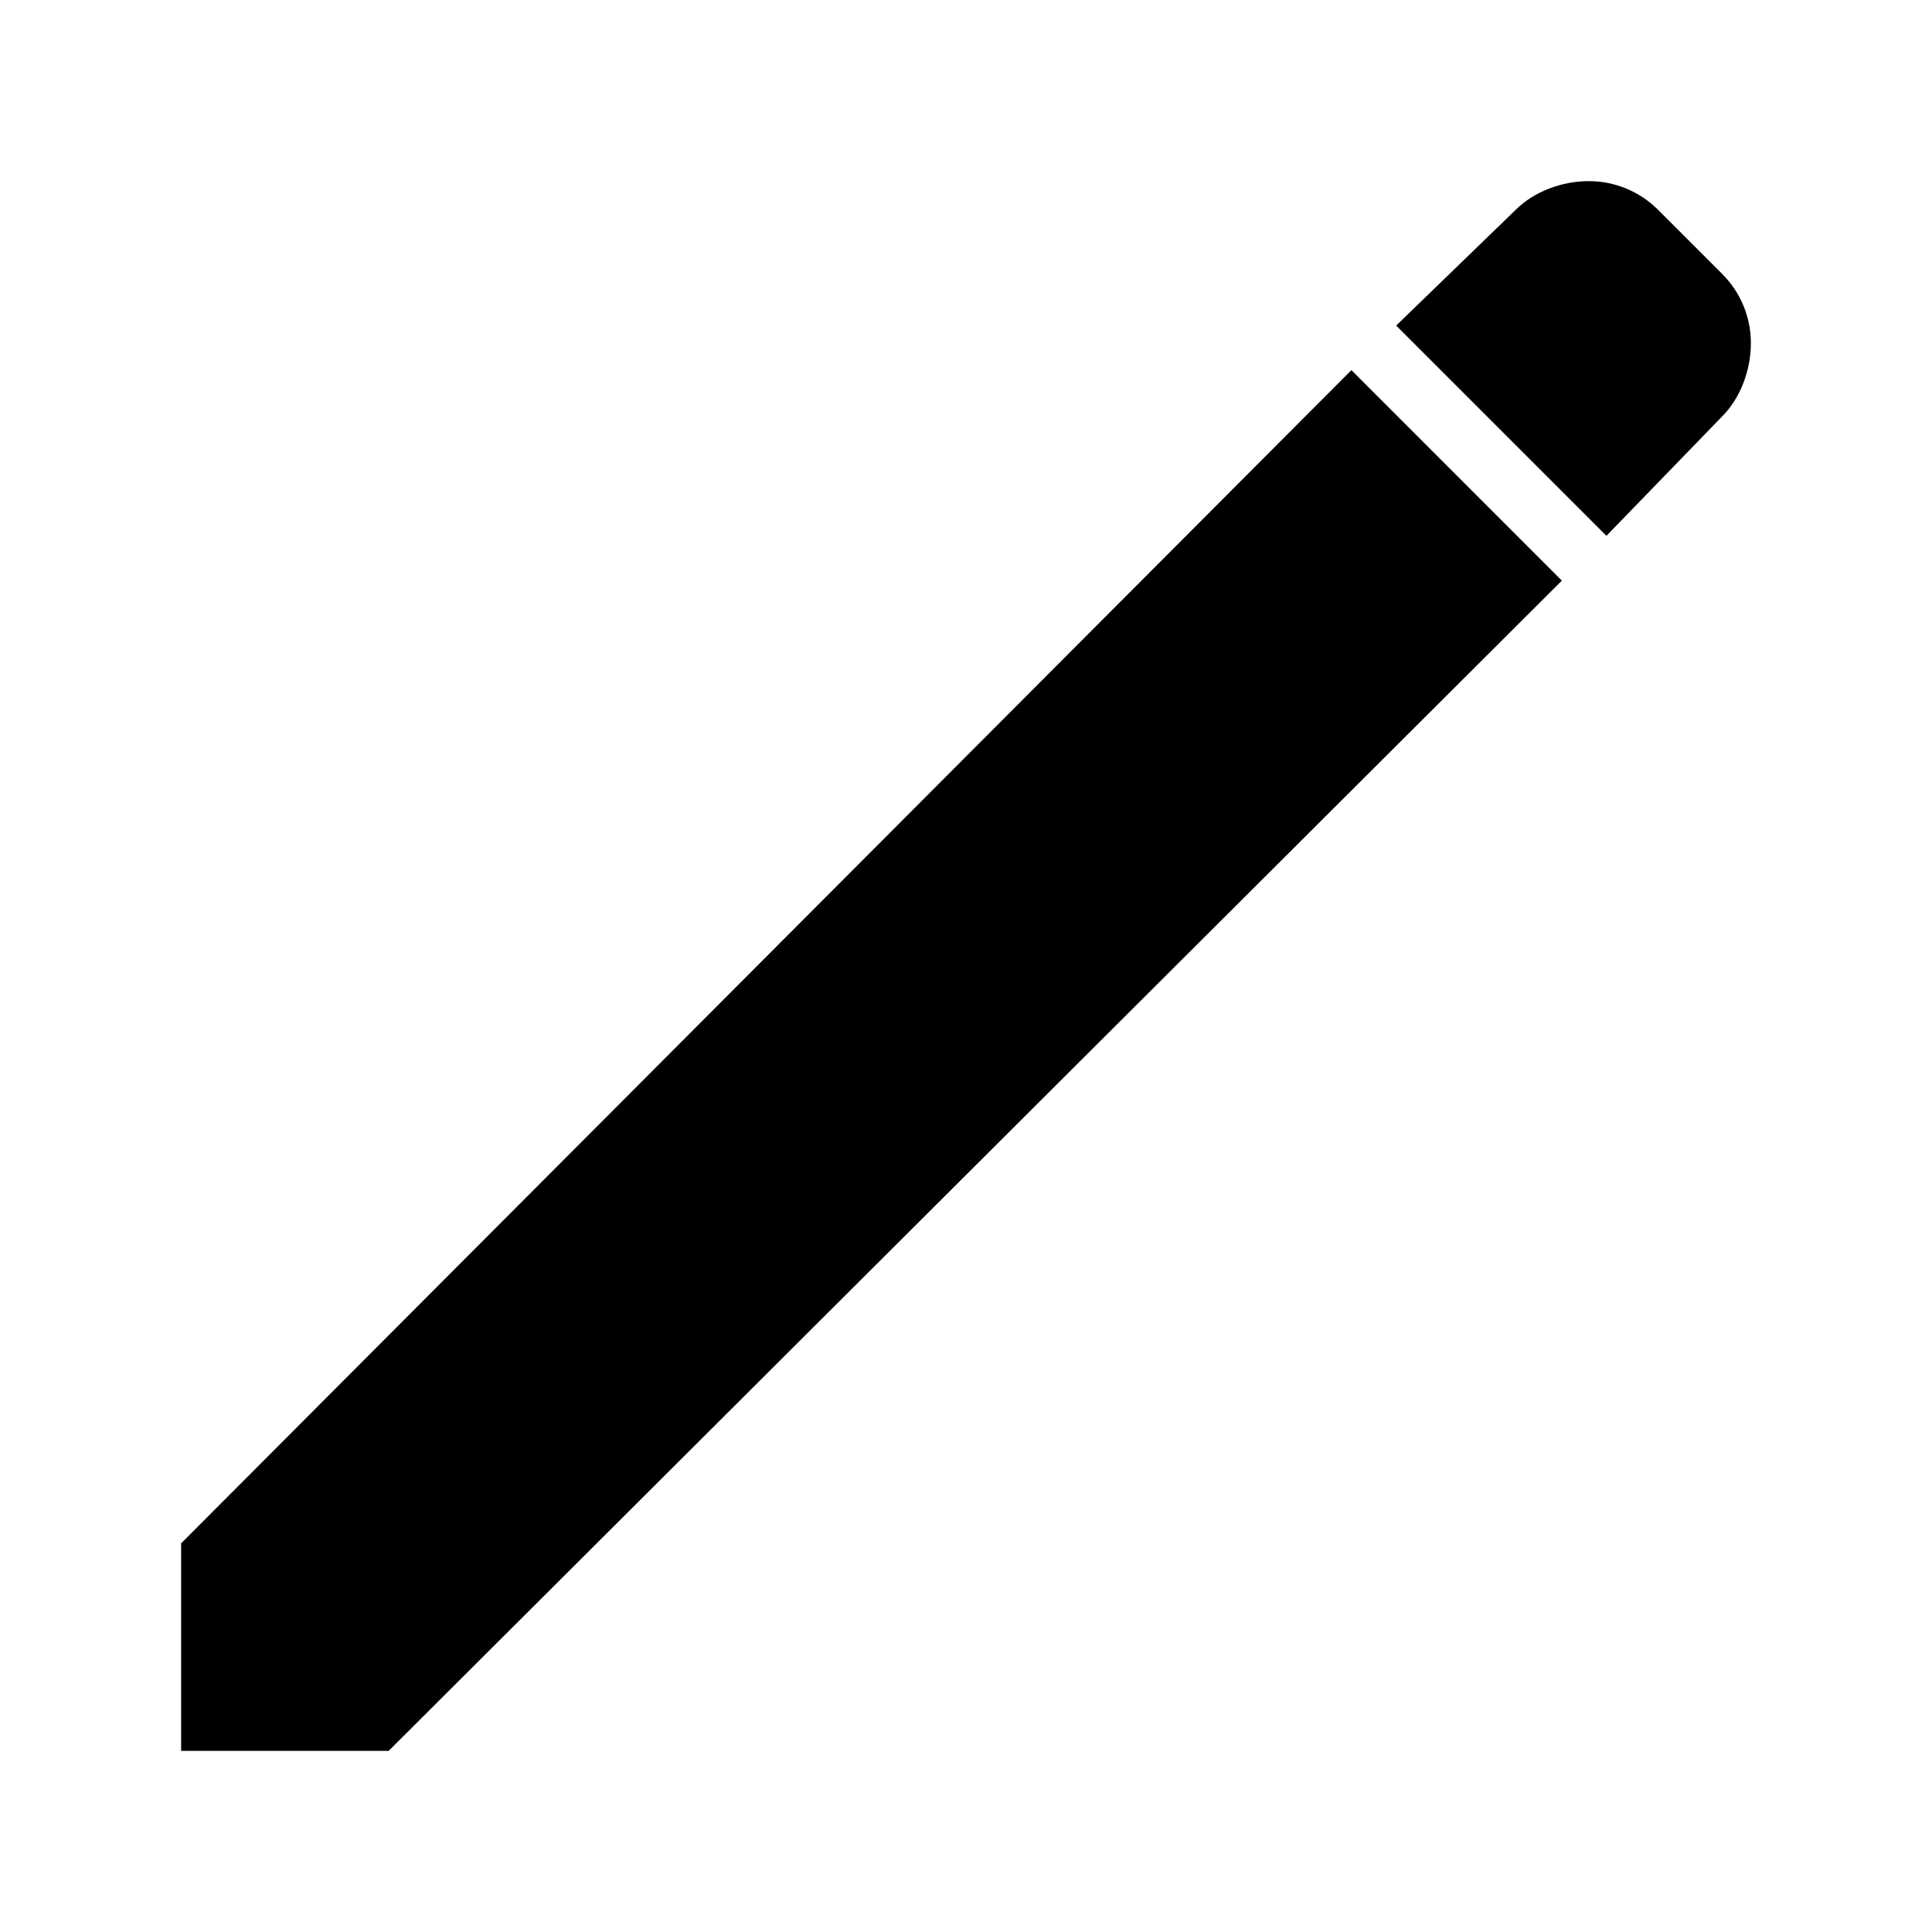
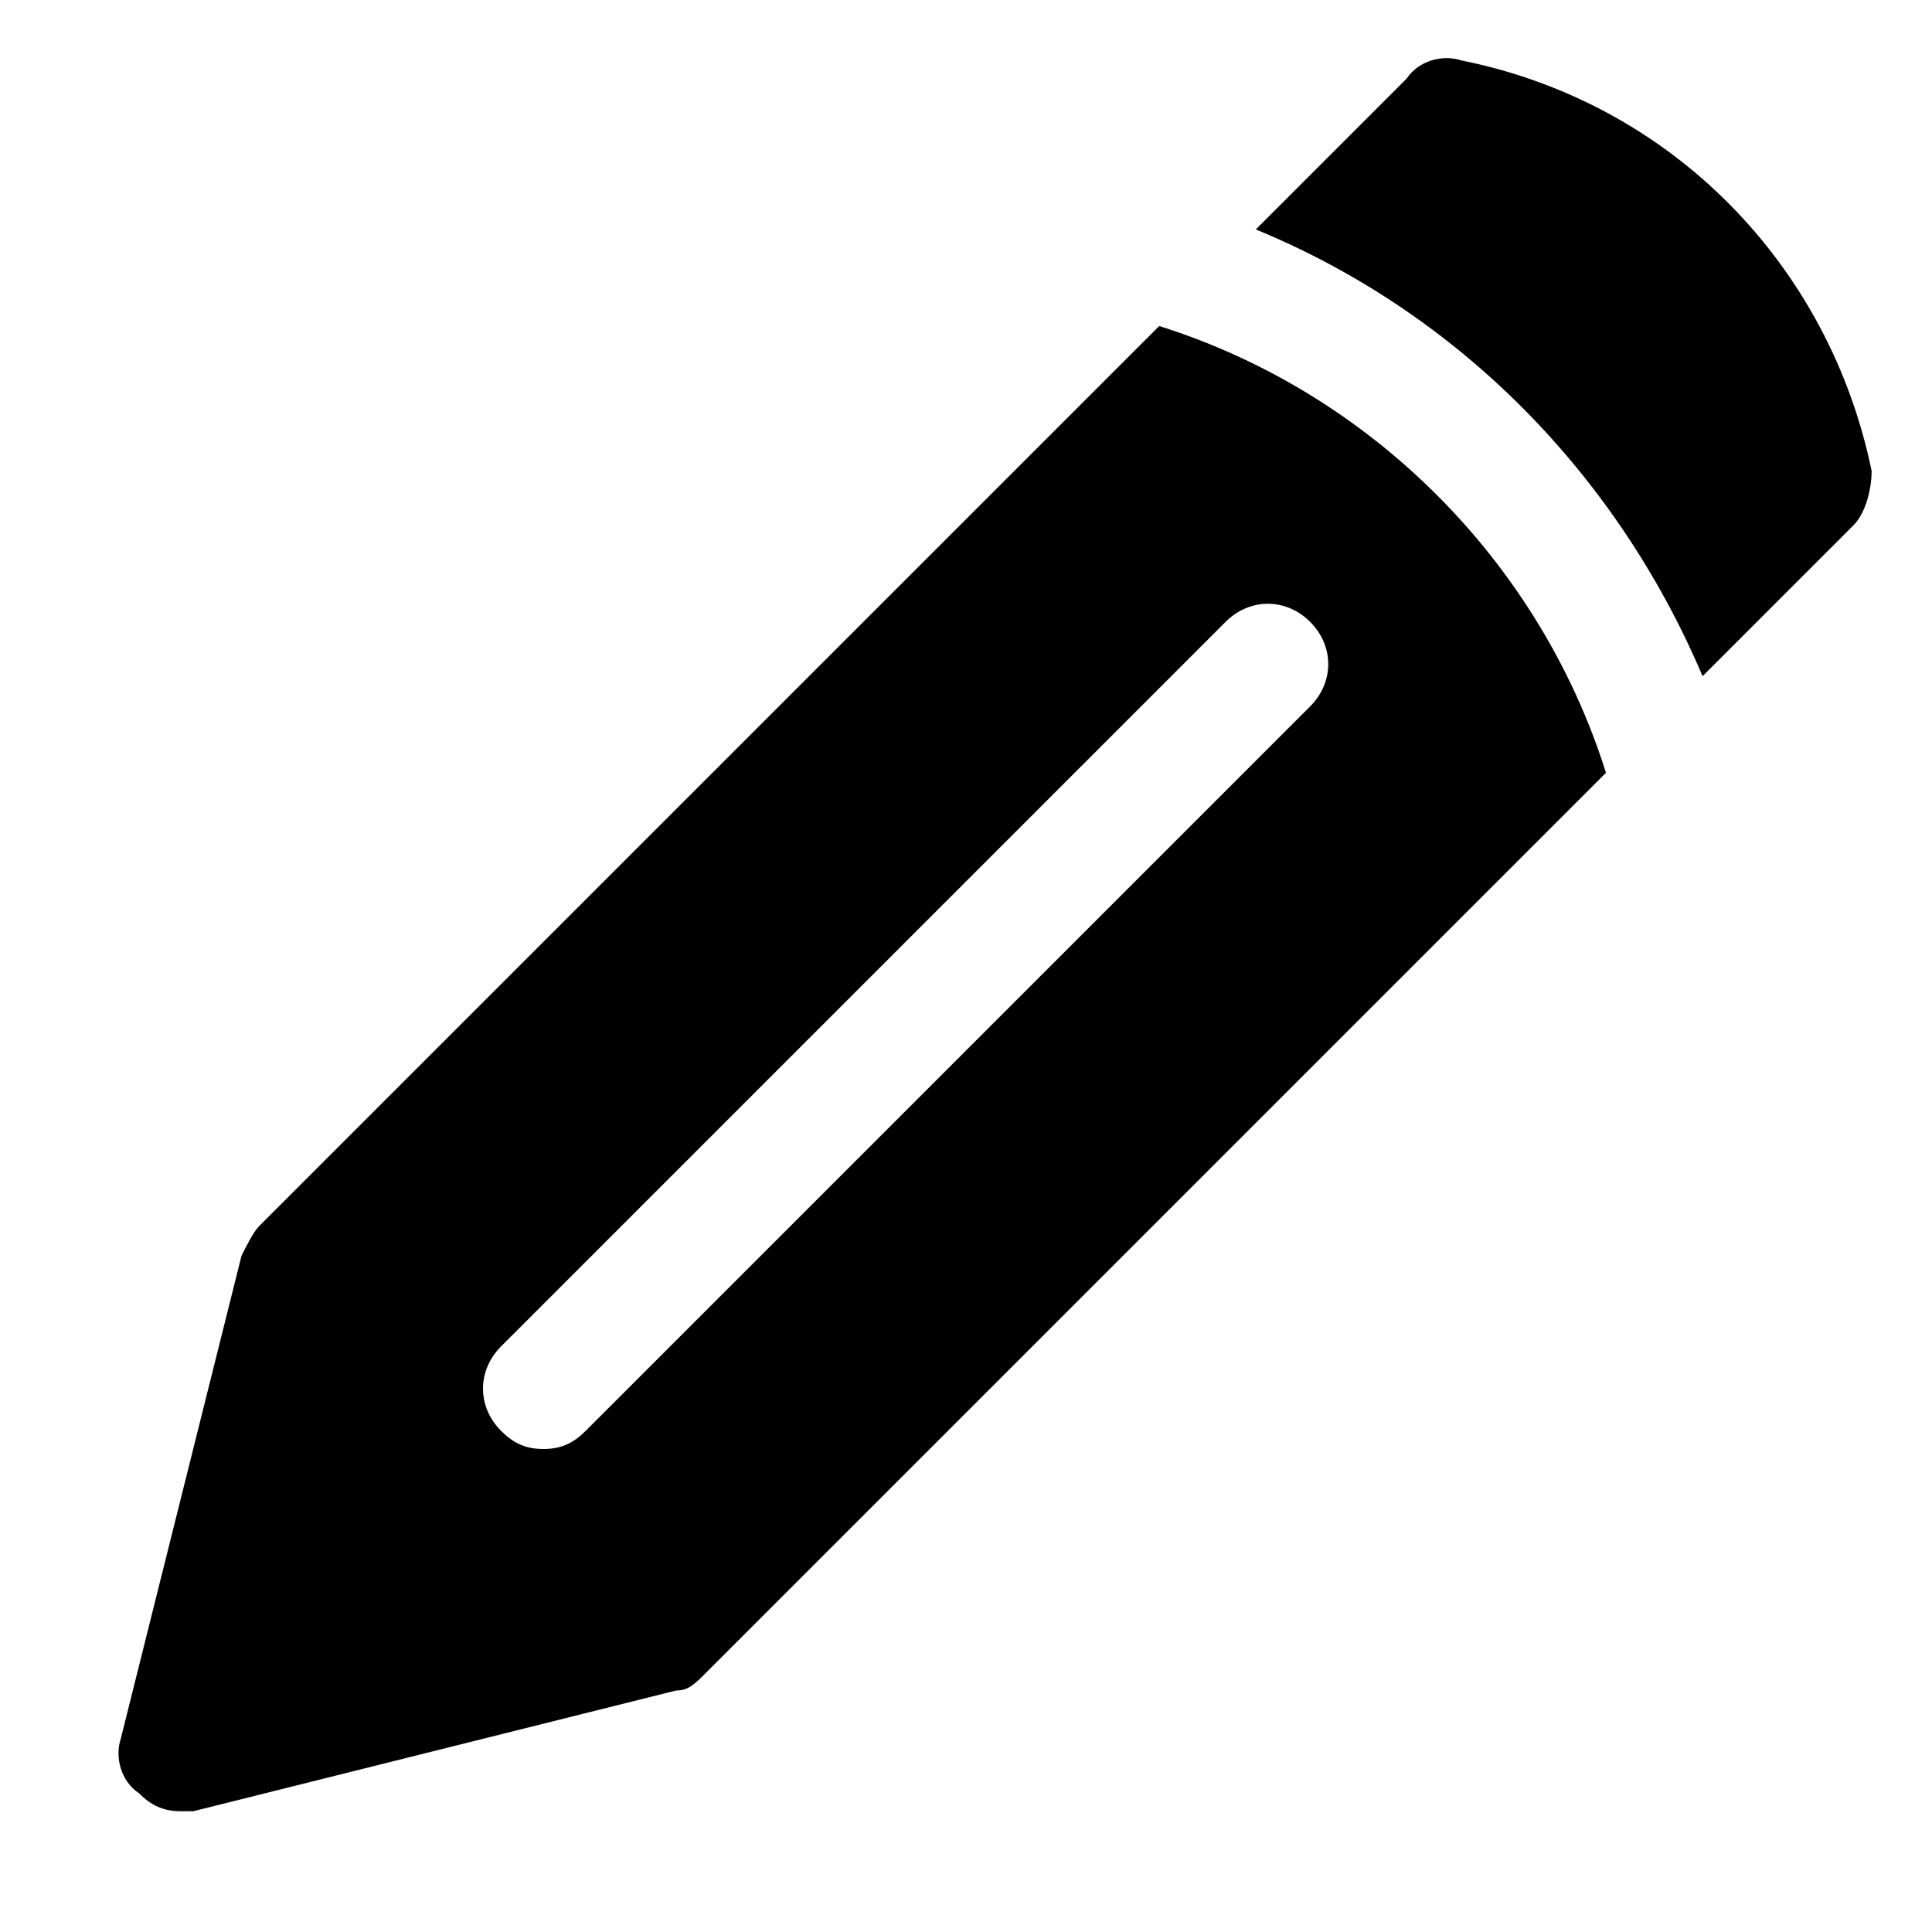
- <svg xmlns="http://www.w3.org/2000/svg" class="ionicon" viewBox="0 0 512 512">
-   <path d="M103 464H48v-55L358.14 98.09l55.77 55.78L103 464zM425.72 142L370 86.28l31.66-30.66C406.55 50.7 414.05 48 421 48a25.91 25.91 0 0118.42 7.62l17 17A25.87 25.87 0 01464 91c0 7-2.71 14.45-7.62 19.36zm-7.52-70.83z" />
+ <svg xmlns="http://www.w3.org/2000/svg" fill="#000000" version="1.1" id="Icons" viewBox="0 0 32 32">
+   <g>
+     <path d="M31,7.8c-0.7-3.4-3.3-6.1-6.8-6.8c-0.3-0.1-0.7,0-0.9,0.3l-2.5,2.5c3.4,1.4,6,4.1,7.4,7.4l2.5-2.5C30.9,8.5,31,8.1,31,7.8z   " />
+     <path d="M19.2,5.4L4.3,20.3c-0.1,0.1-0.2,0.3-0.3,0.5l-2,8c-0.1,0.3,0,0.7,0.3,0.9C2.5,29.9,2.7,30,3,30c0.1,0,0.2,0,0.2,0l8-2   c0.2,0,0.3-0.1,0.5-0.3l14.9-14.9C25.5,9.3,22.7,6.5,19.2,5.4z M21.7,11.7l-12,12C9.5,23.9,9.3,24,9,24s-0.5-0.1-0.7-0.3   c-0.4-0.4-0.4-1,0-1.4l12-12c0.4-0.4,1-0.4,1.4,0S22.1,11.3,21.7,11.7z" />
+   </g>
</svg>
